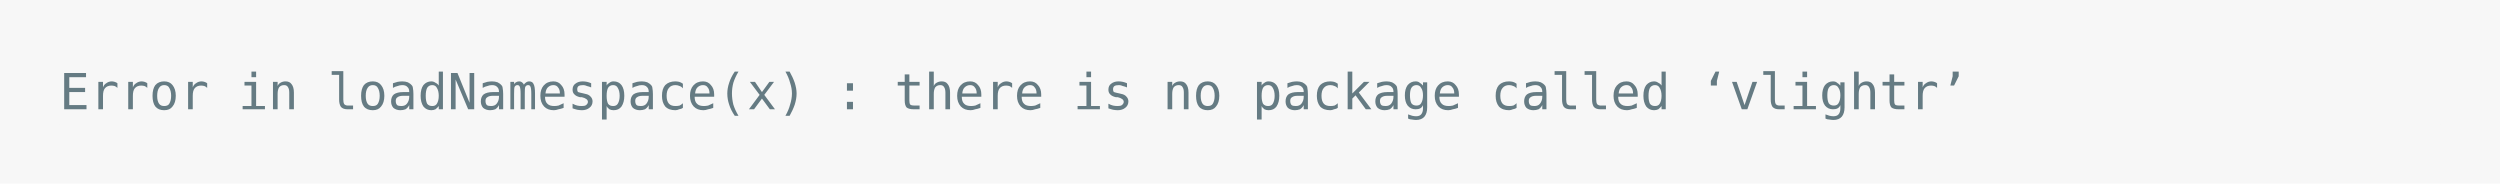
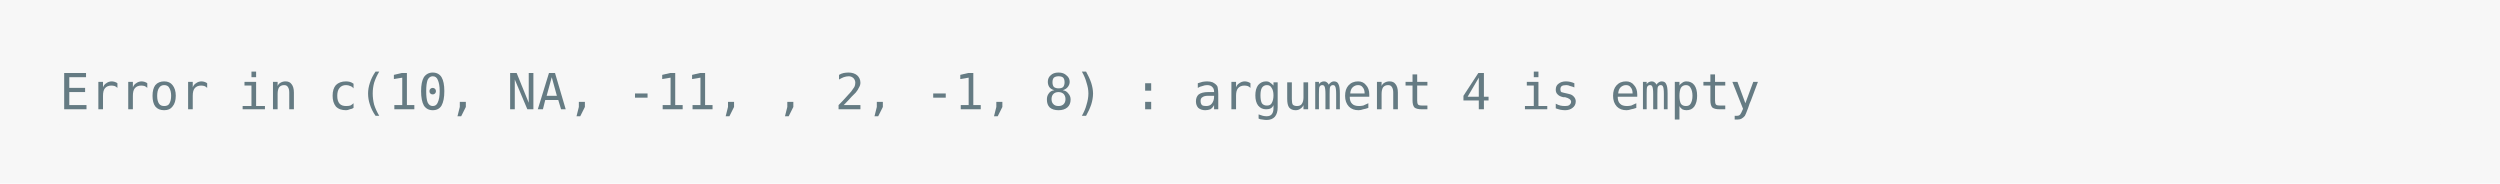
<svg xmlns="http://www.w3.org/2000/svg" xmlns:xlink="http://www.w3.org/1999/xlink" width="840" height="61.71">
  <rect width="840" height="61.71" rx="0" ry="0" class="a" />
  <svg height="21.71" viewBox="0 0 80 2.171" width="800" x="20" y="20">
    <style>.a{fill:rgb(247,247,247)}.b{font-family:'Fira Code',Monaco,Consolas,Menlo,'Bitstream Vera Sans Mono','Powerline Symbols',monospace}.c{fill:transparent}.d{fill:rgb(101,123,131);white-space:pre}</style>
    <g font-family="'Fira Code',Monaco,Consolas,Menlo,'Bitstream Vera Sans Mono','Powerline Symbols',monospace" font-size="1.67" class="b">
      <defs>
        <symbol id="a">
          <rect height="1" width="80" x="0" y="0" class="c" />
        </symbol>
      </defs>
      <rect height="2.171" width="80" class="a" />
      <svg x="0" y="0" width="80">
        <svg x="0">
          <use xlink:href="#a" />
          <text font-size="1.67" x="0" y="1.67" class="d">Error</text>
          <text font-size="1.67" x="6.012" y="1.67" class="d">in</text>
-           <text font-size="1.67" x="9.018" y="1.67" class="d">loadNamespace(x)</text>
-           <text font-size="1.67" x="26.052" y="1.67" class="d">:</text>
-           <text font-size="1.67" x="28.056" y="1.67" class="d">there</text>
-           <text font-size="1.67" x="34.068" y="1.67" class="d">is</text>
-           <text font-size="1.67" x="37.074" y="1.67" class="d">no</text>
-           <text font-size="1.67" x="40.08" y="1.67" class="d">package</text>
-           <text font-size="1.67" x="48.096" y="1.67" class="d">called</text>
-           <text font-size="1.67" x="55.11" y="1.67" class="d">‘vlightr’</text>
+           <text font-size="1.67" x="9.018" y="1.67" class="d">c(10,</text>
+           <text font-size="1.67" x="15.03" y="1.67" class="d">NA,</text>
+           <text font-size="1.67" x="19.038" y="1.67" class="d">-11,</text>
+           <text font-size="1.67" x="24.048" y="1.67" class="d">,</text>
+           <text font-size="1.67" x="26.052" y="1.67" class="d">2,</text>
+           <text font-size="1.67" x="29.058" y="1.67" class="d">-1,</text>
+           <text font-size="1.67" x="33.066" y="1.67" class="d">8)</text>
+           <text font-size="1.67" x="36.072" y="1.67" class="d">:</text>
+           <text font-size="1.67" x="38.076" y="1.67" class="d">argument</text>
+           <text font-size="1.67" x="47.094" y="1.67" class="d">4</text>
+           <text font-size="1.67" x="49.098" y="1.67" class="d">is</text>
+           <text font-size="1.67" x="52.104" y="1.67" class="d">empty</text>
        </svg>
      </svg>
    </g>
  </svg>
</svg>
